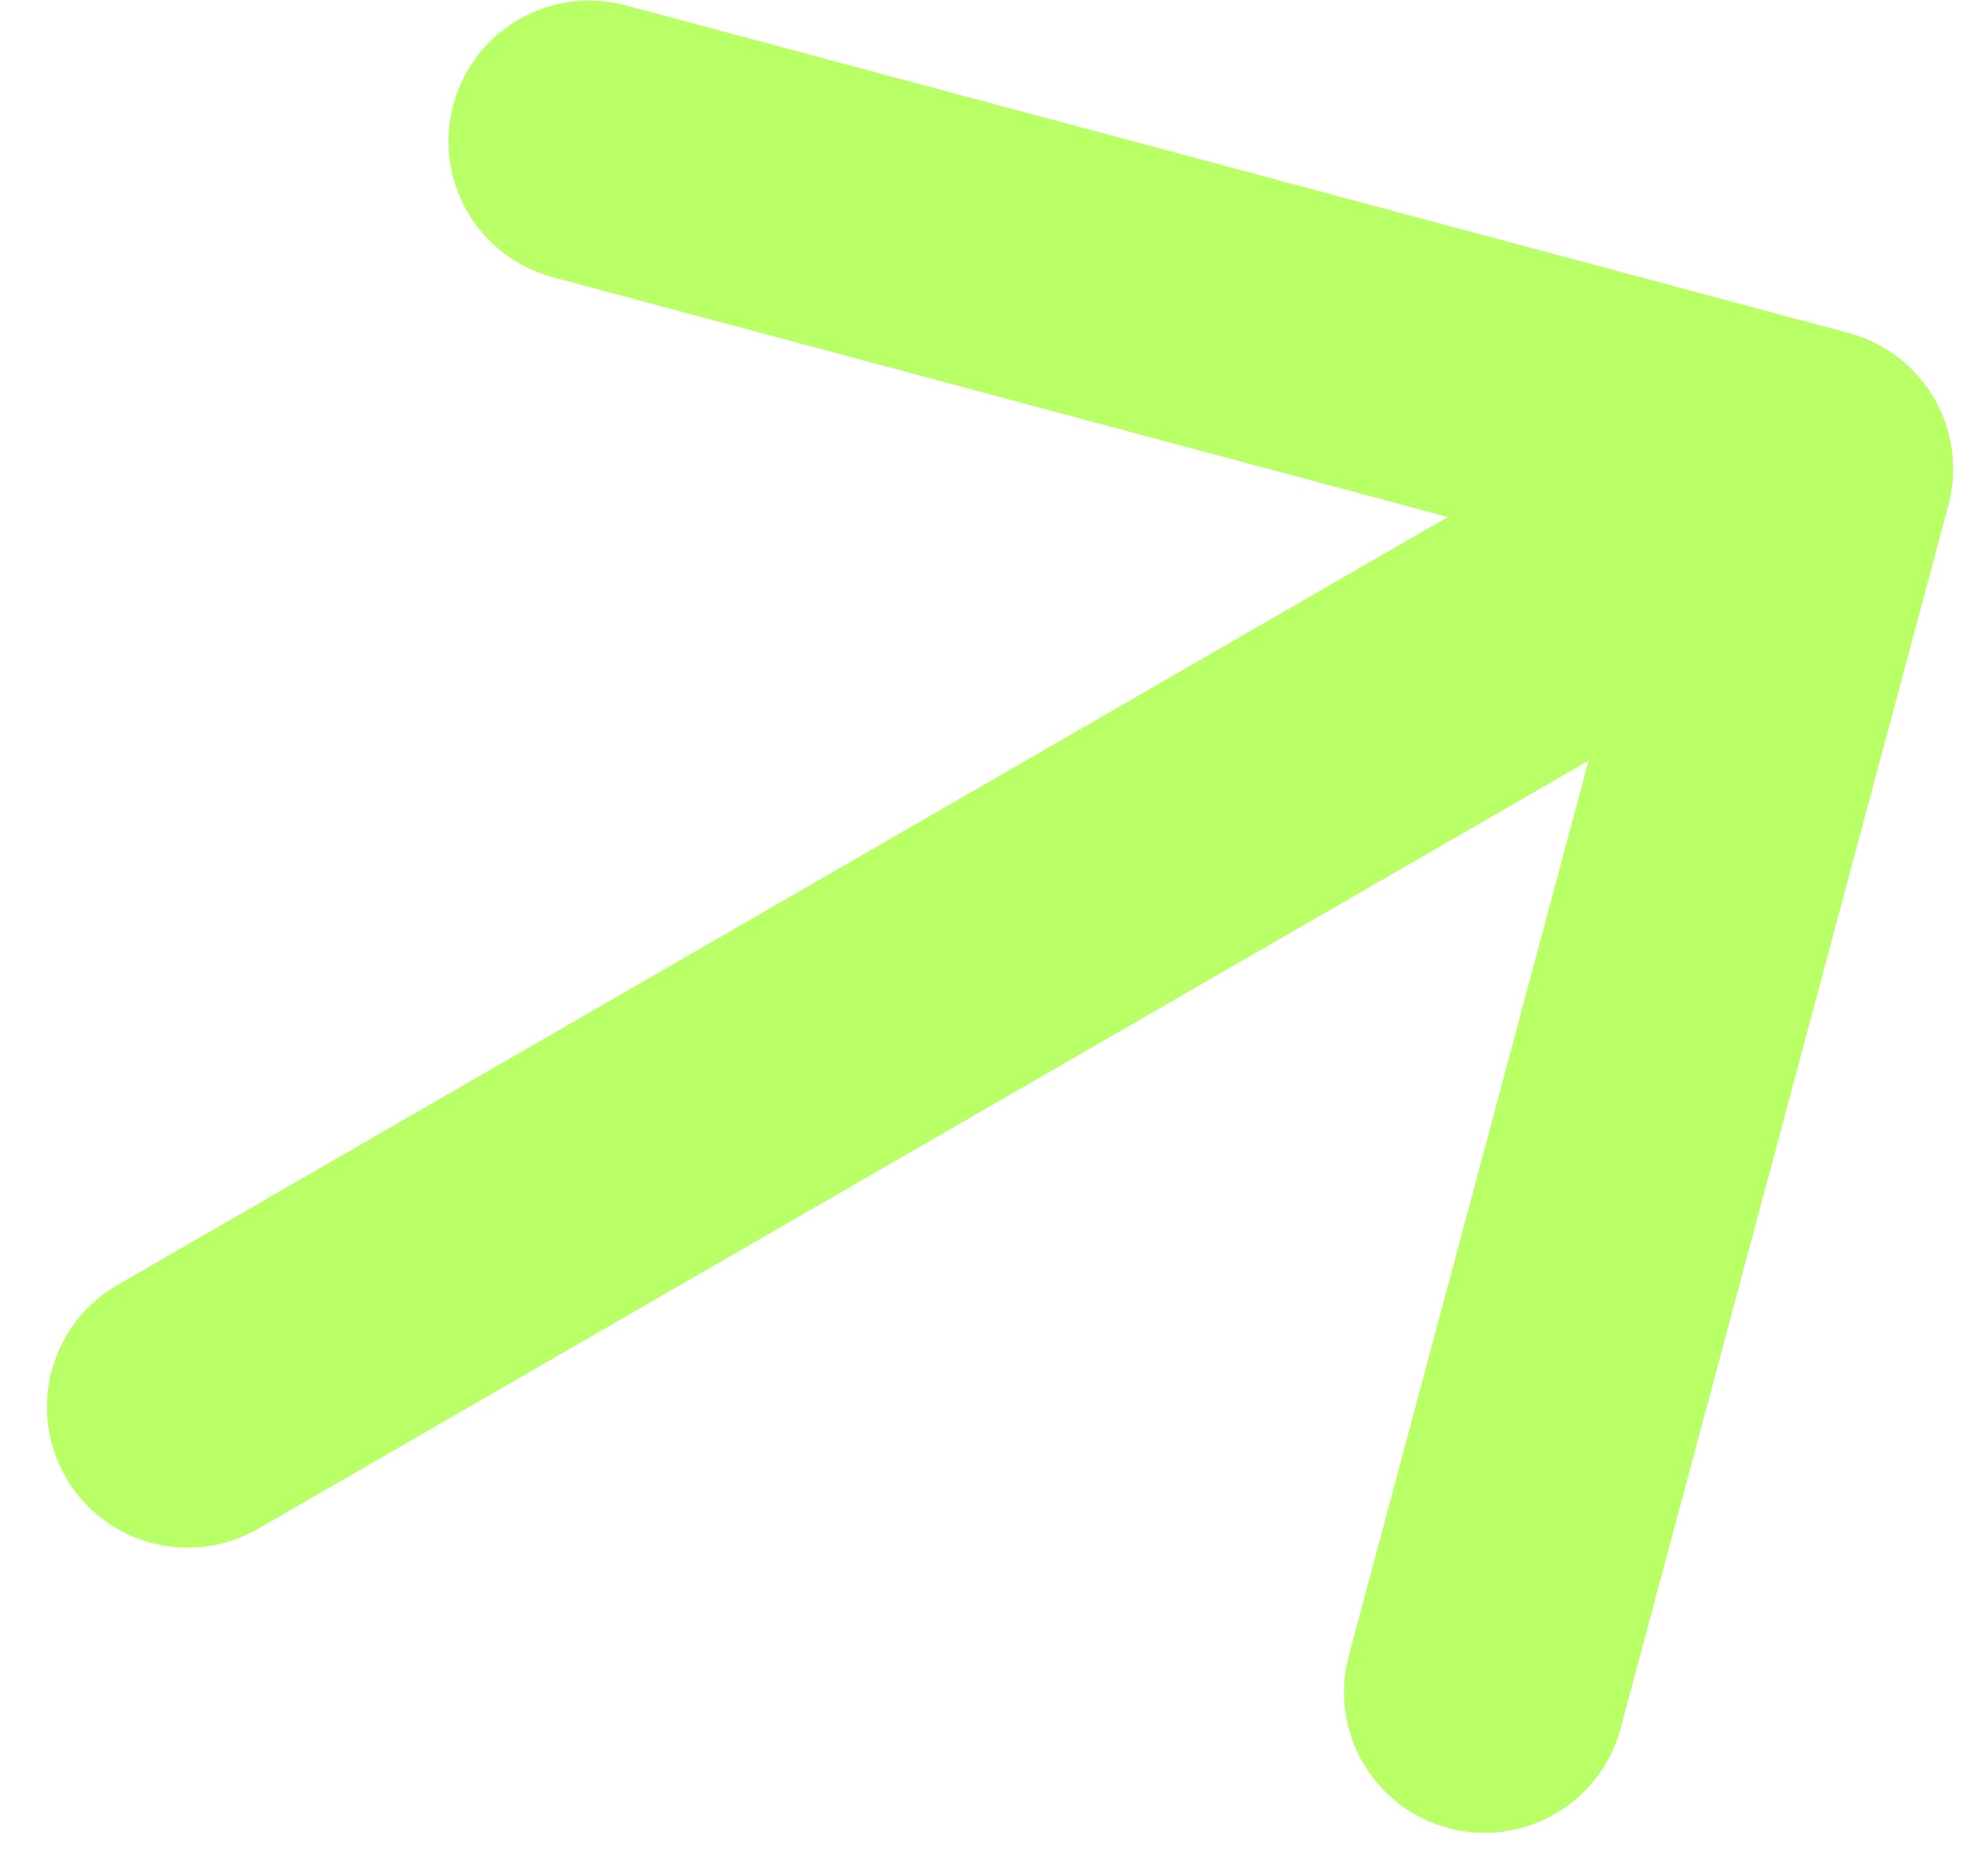
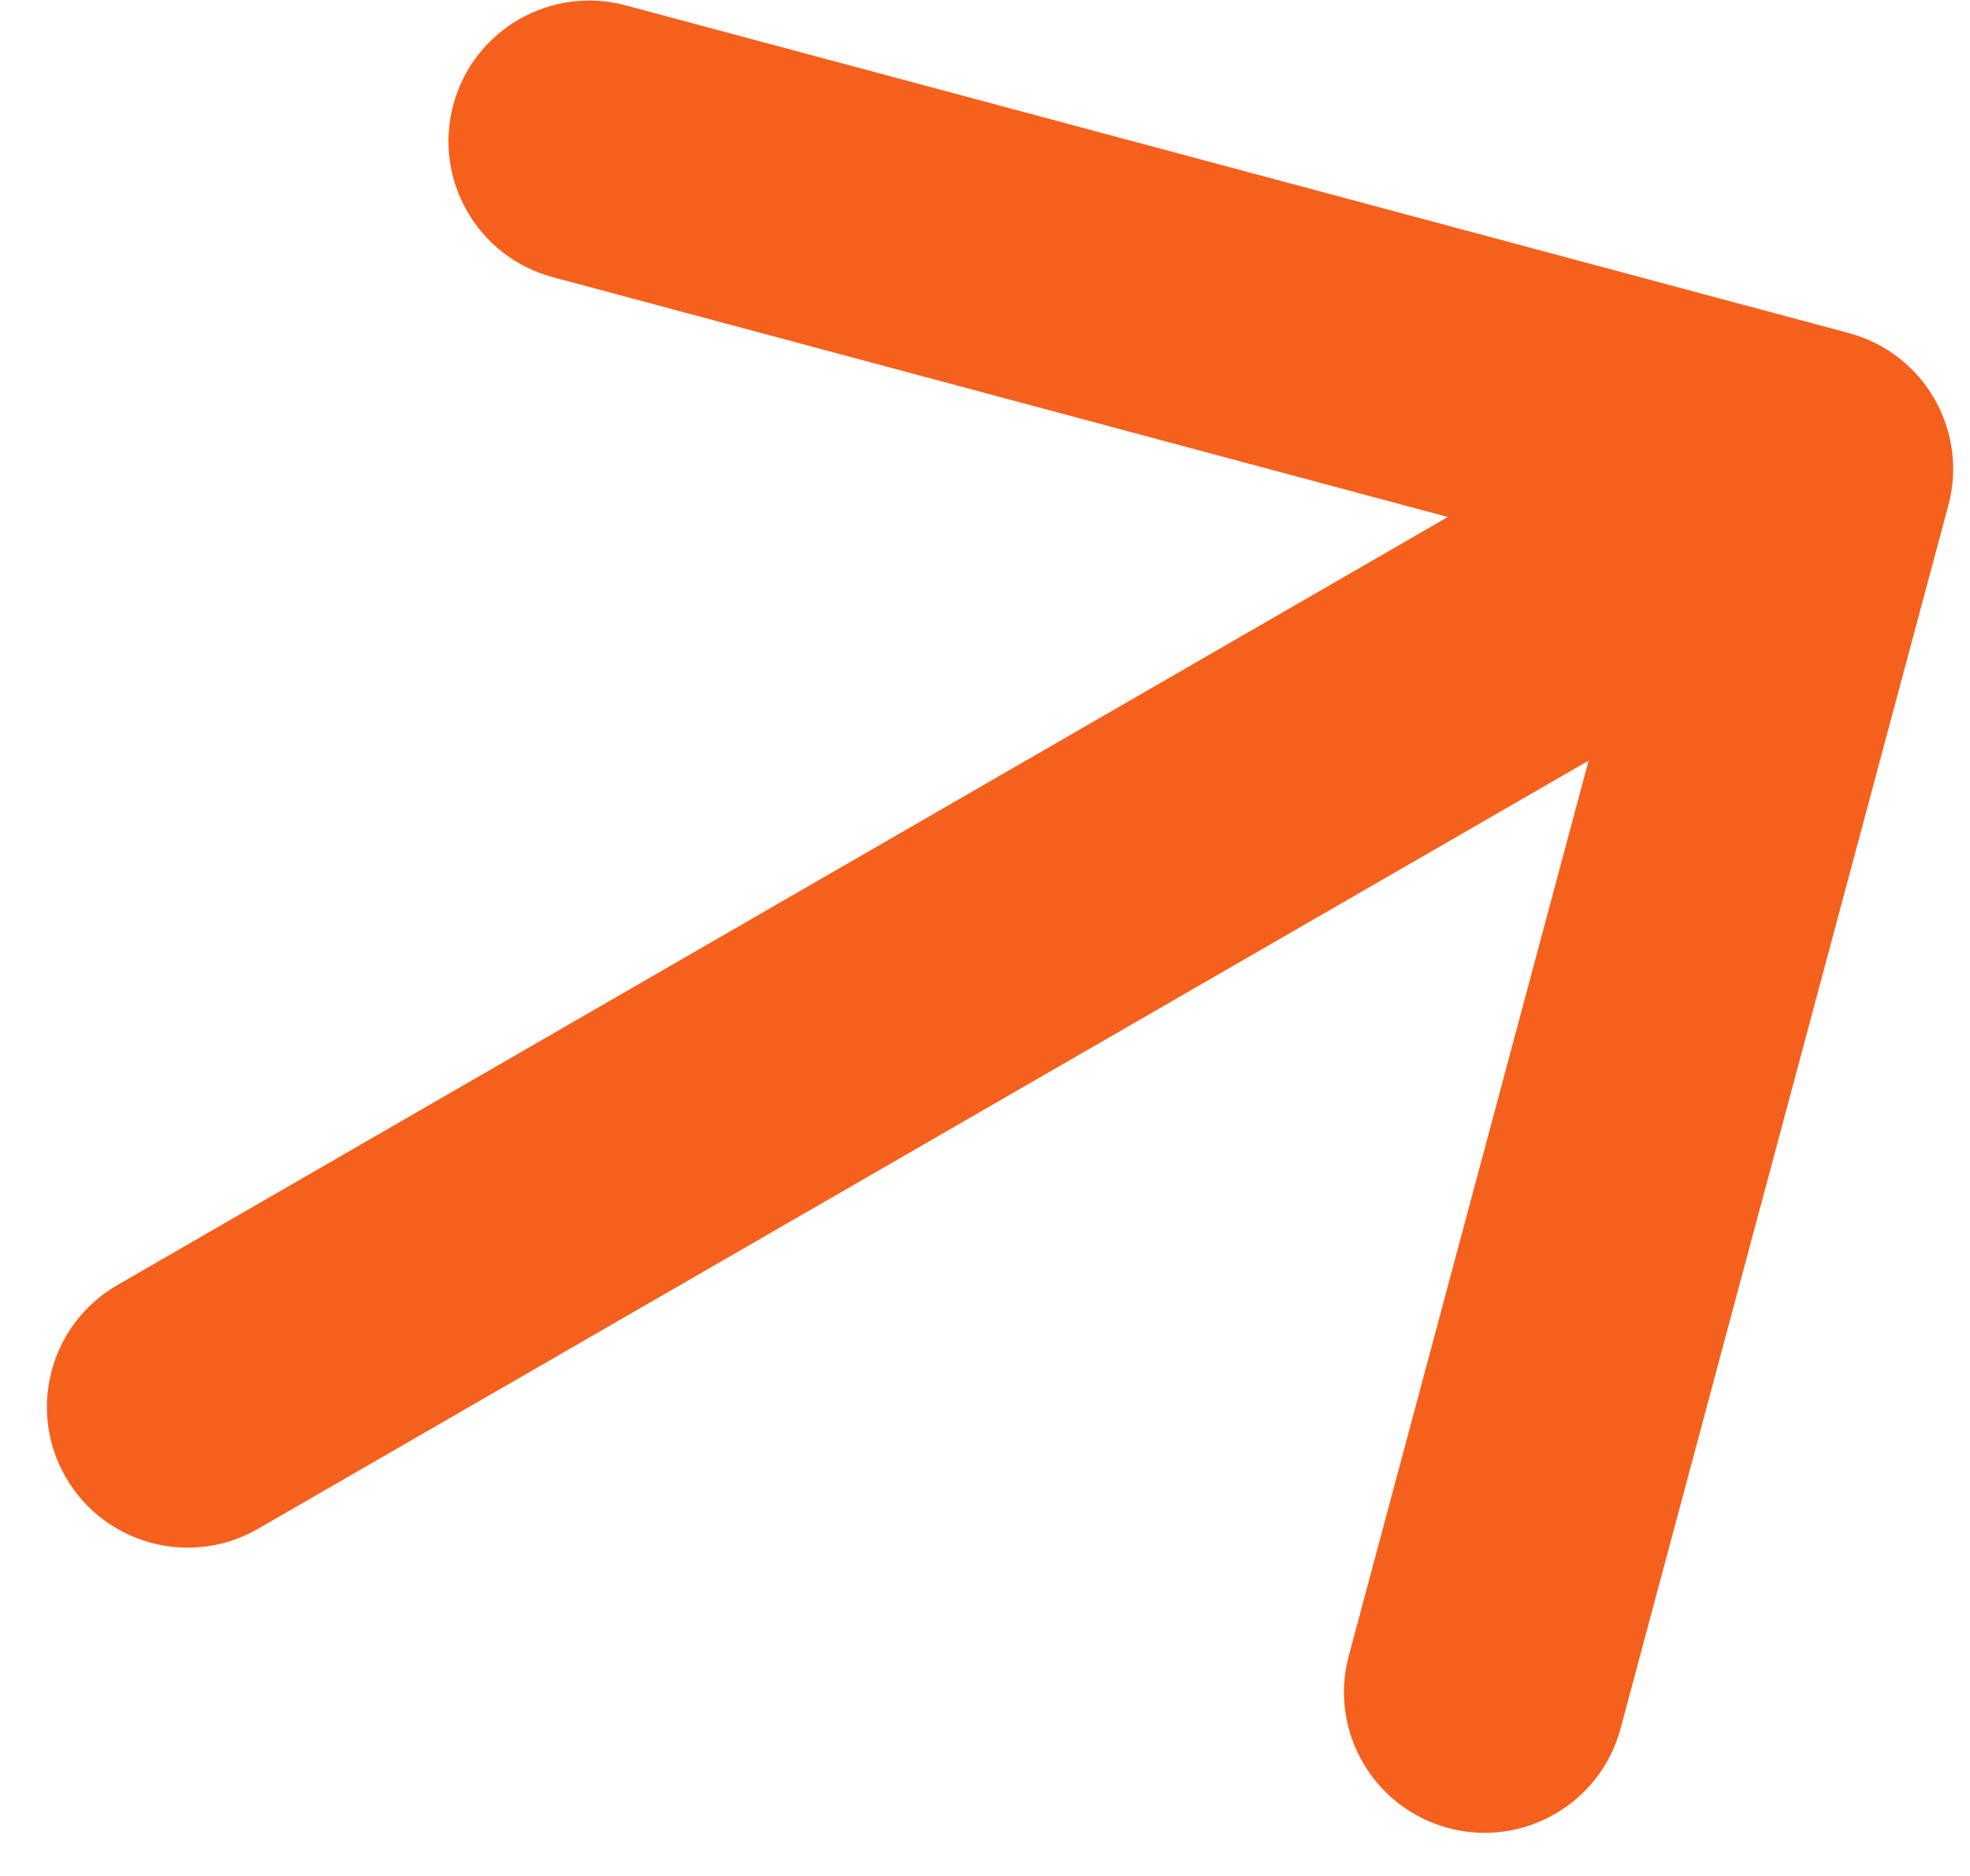
<svg xmlns="http://www.w3.org/2000/svg" width="21" height="20" viewBox="0 0 21 20" fill="none">
-   <path d="M1.25 13.701C0.533 14.115 0.287 15.033 0.701 15.75C1.115 16.467 2.033 16.713 2.75 16.299L1.25 13.701ZM20.769 5.388C20.984 4.588 20.509 3.766 19.709 3.551L6.669 0.057C5.869 -0.157 5.046 0.318 4.832 1.118C4.617 1.918 5.092 2.74 5.892 2.955L17.483 6.061L14.378 17.652C14.163 18.452 14.638 19.274 15.438 19.489C16.238 19.703 17.061 19.228 17.275 18.428L20.769 5.388ZM2.75 16.299L20.07 6.299L18.57 3.701L1.25 13.701L2.75 16.299Z" fill="#B9FF66" />
+   <path d="M1.25 13.701C0.533 14.115 0.287 15.033 0.701 15.75C1.115 16.467 2.033 16.713 2.75 16.299L1.25 13.701ZM20.769 5.388C20.984 4.588 20.509 3.766 19.709 3.551L6.669 0.057C5.869 -0.157 5.046 0.318 4.832 1.118C4.617 1.918 5.092 2.74 5.892 2.955L17.483 6.061L14.378 17.652C14.163 18.452 14.638 19.274 15.438 19.489C16.238 19.703 17.061 19.228 17.275 18.428L20.769 5.388ZM2.75 16.299L20.07 6.299L18.57 3.701L1.25 13.701L2.75 16.299Z" fill="#f5611c" />
</svg>
